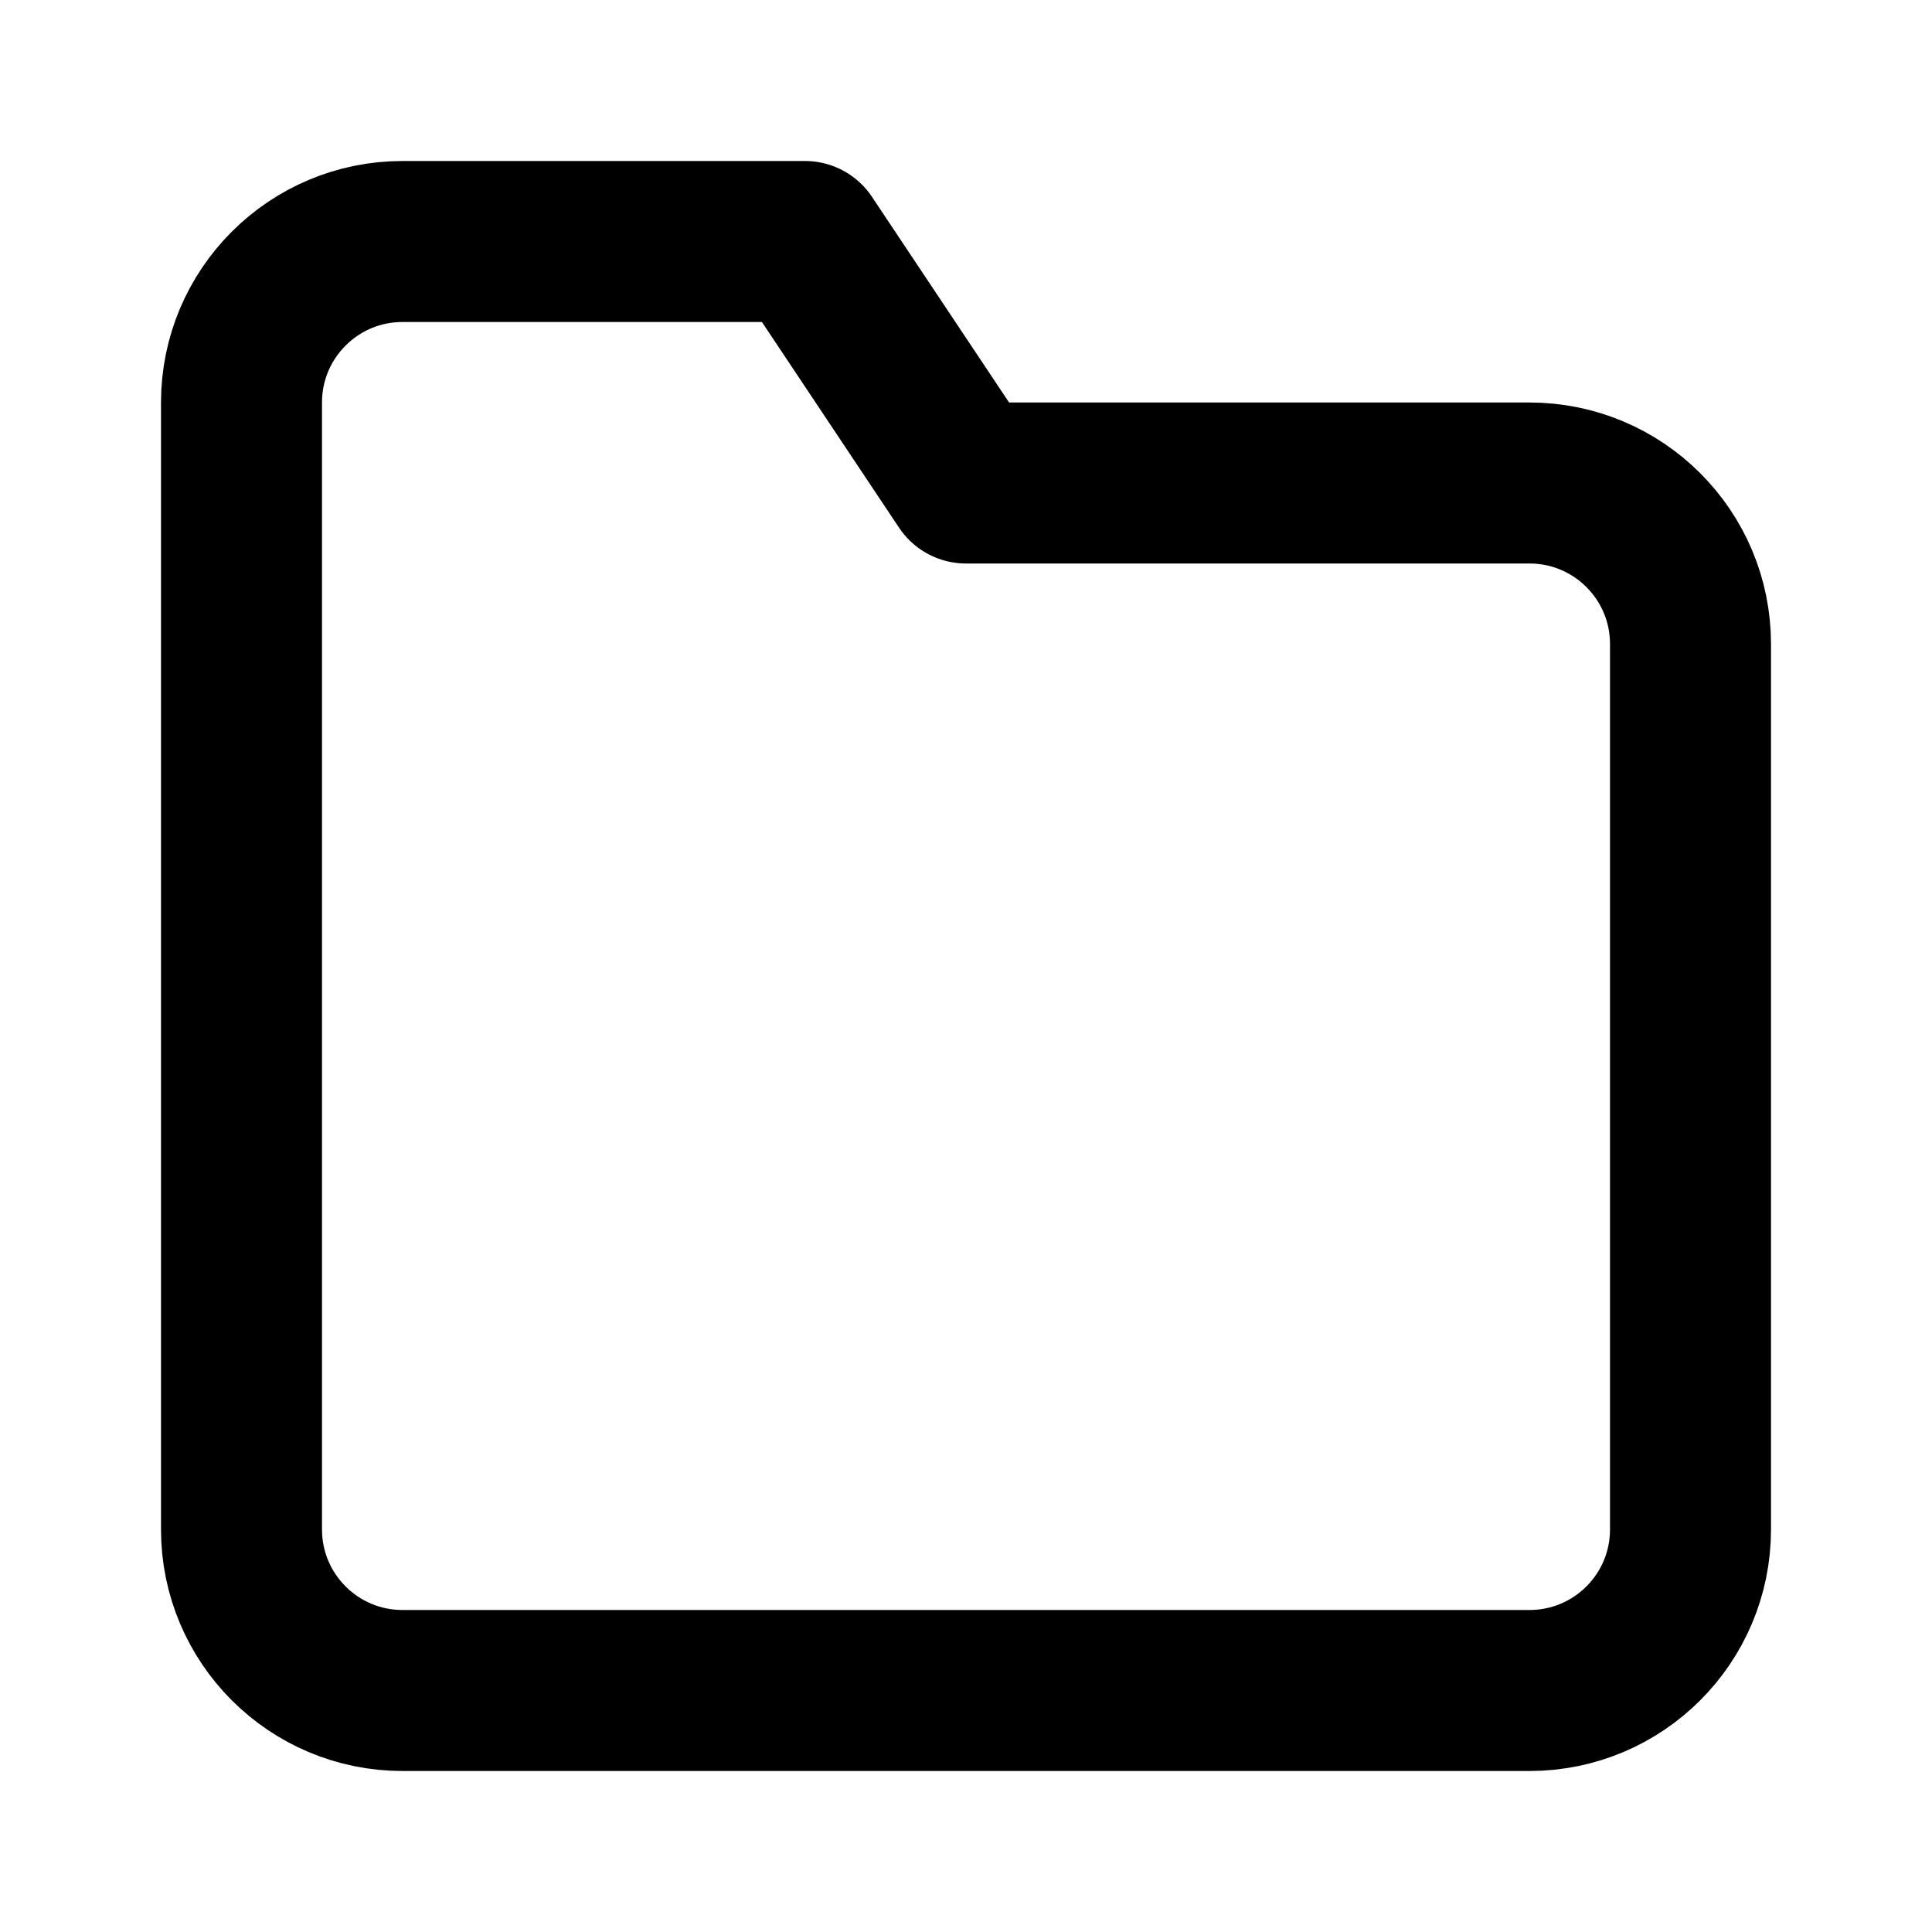
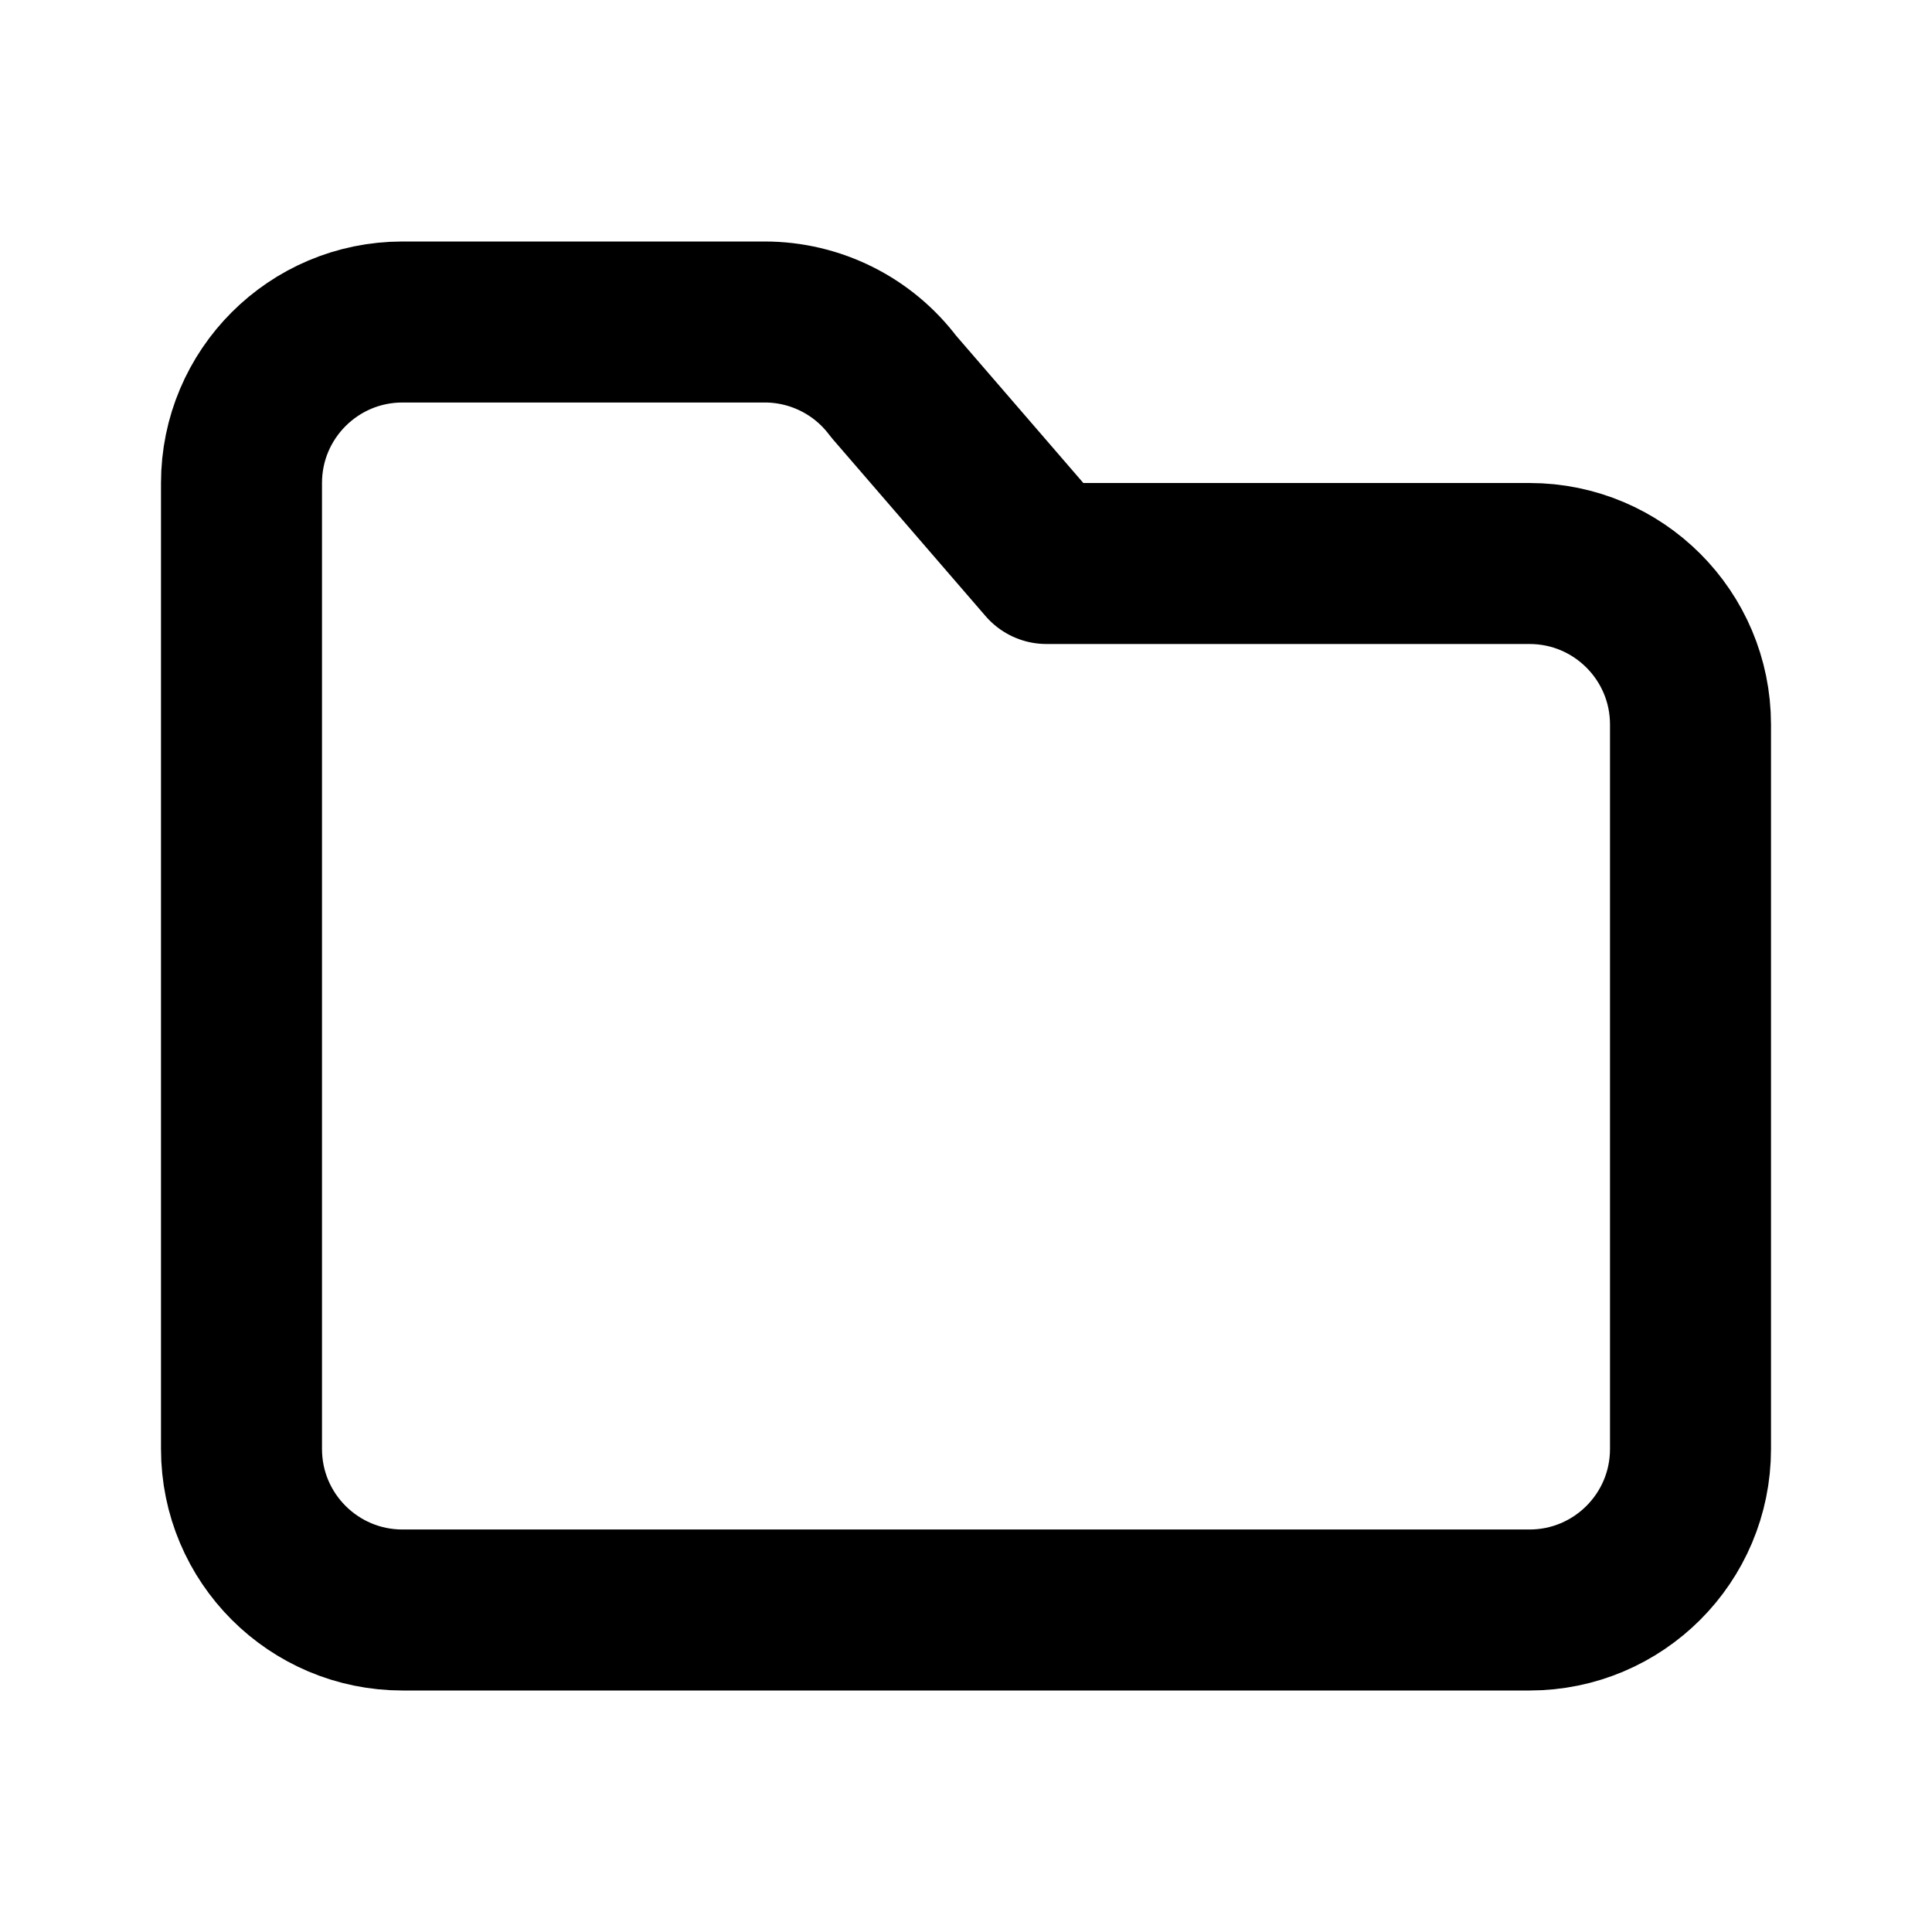
<svg xmlns="http://www.w3.org/2000/svg" viewBox="0 0 24 24" fill="none" stroke="currentColor" stroke-width="2" stroke-linecap="round" stroke-linejoin="round">
-   <path d="M3 7V5a2 2 0 0 1 2-2h5l2 3h7a2 2 0 0 1 2 2v11a2 2 0 0 1-2 2H5a2 2 0 0 1-2-2V7Z" />
+   <path d="M3 6a2 2 0 0 1 2-2h4.5a2 2 0 0 1 1.6.8L13 7h6a2 2 0 0 1 2 2v9a2 2 0 0 1-2 2H5a2 2 0 0 1-2-2Z" />
</svg>
